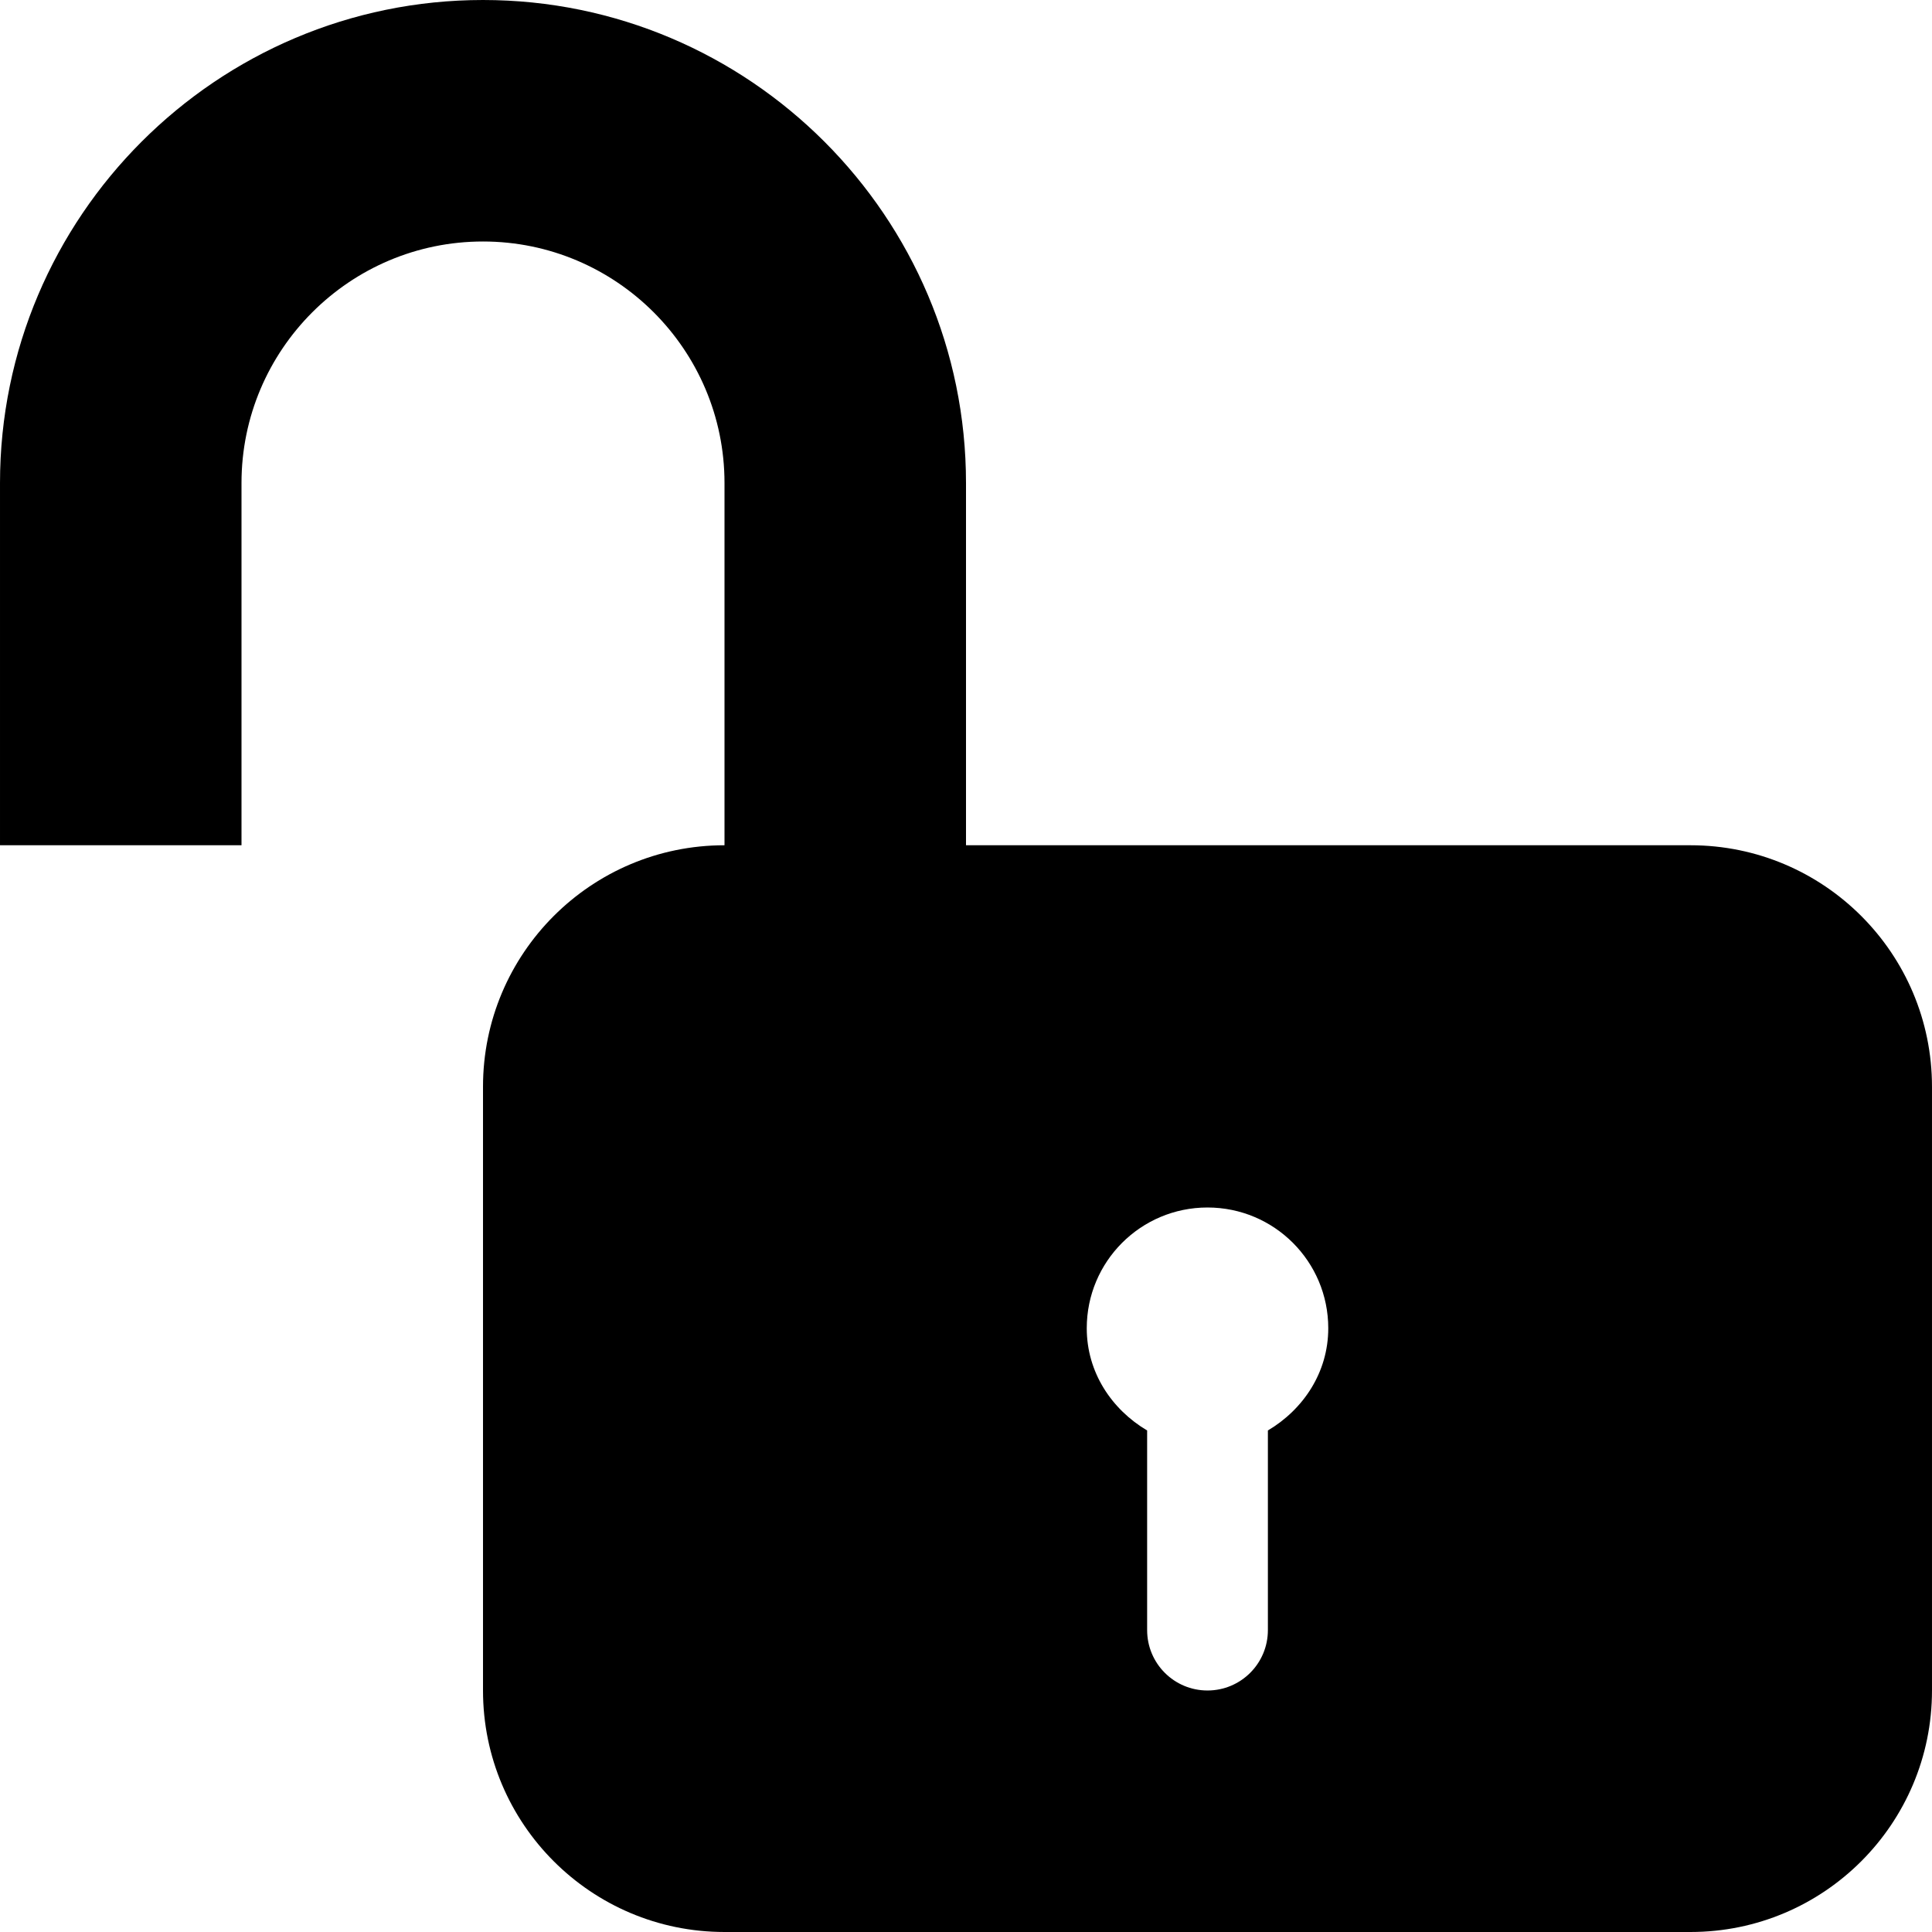
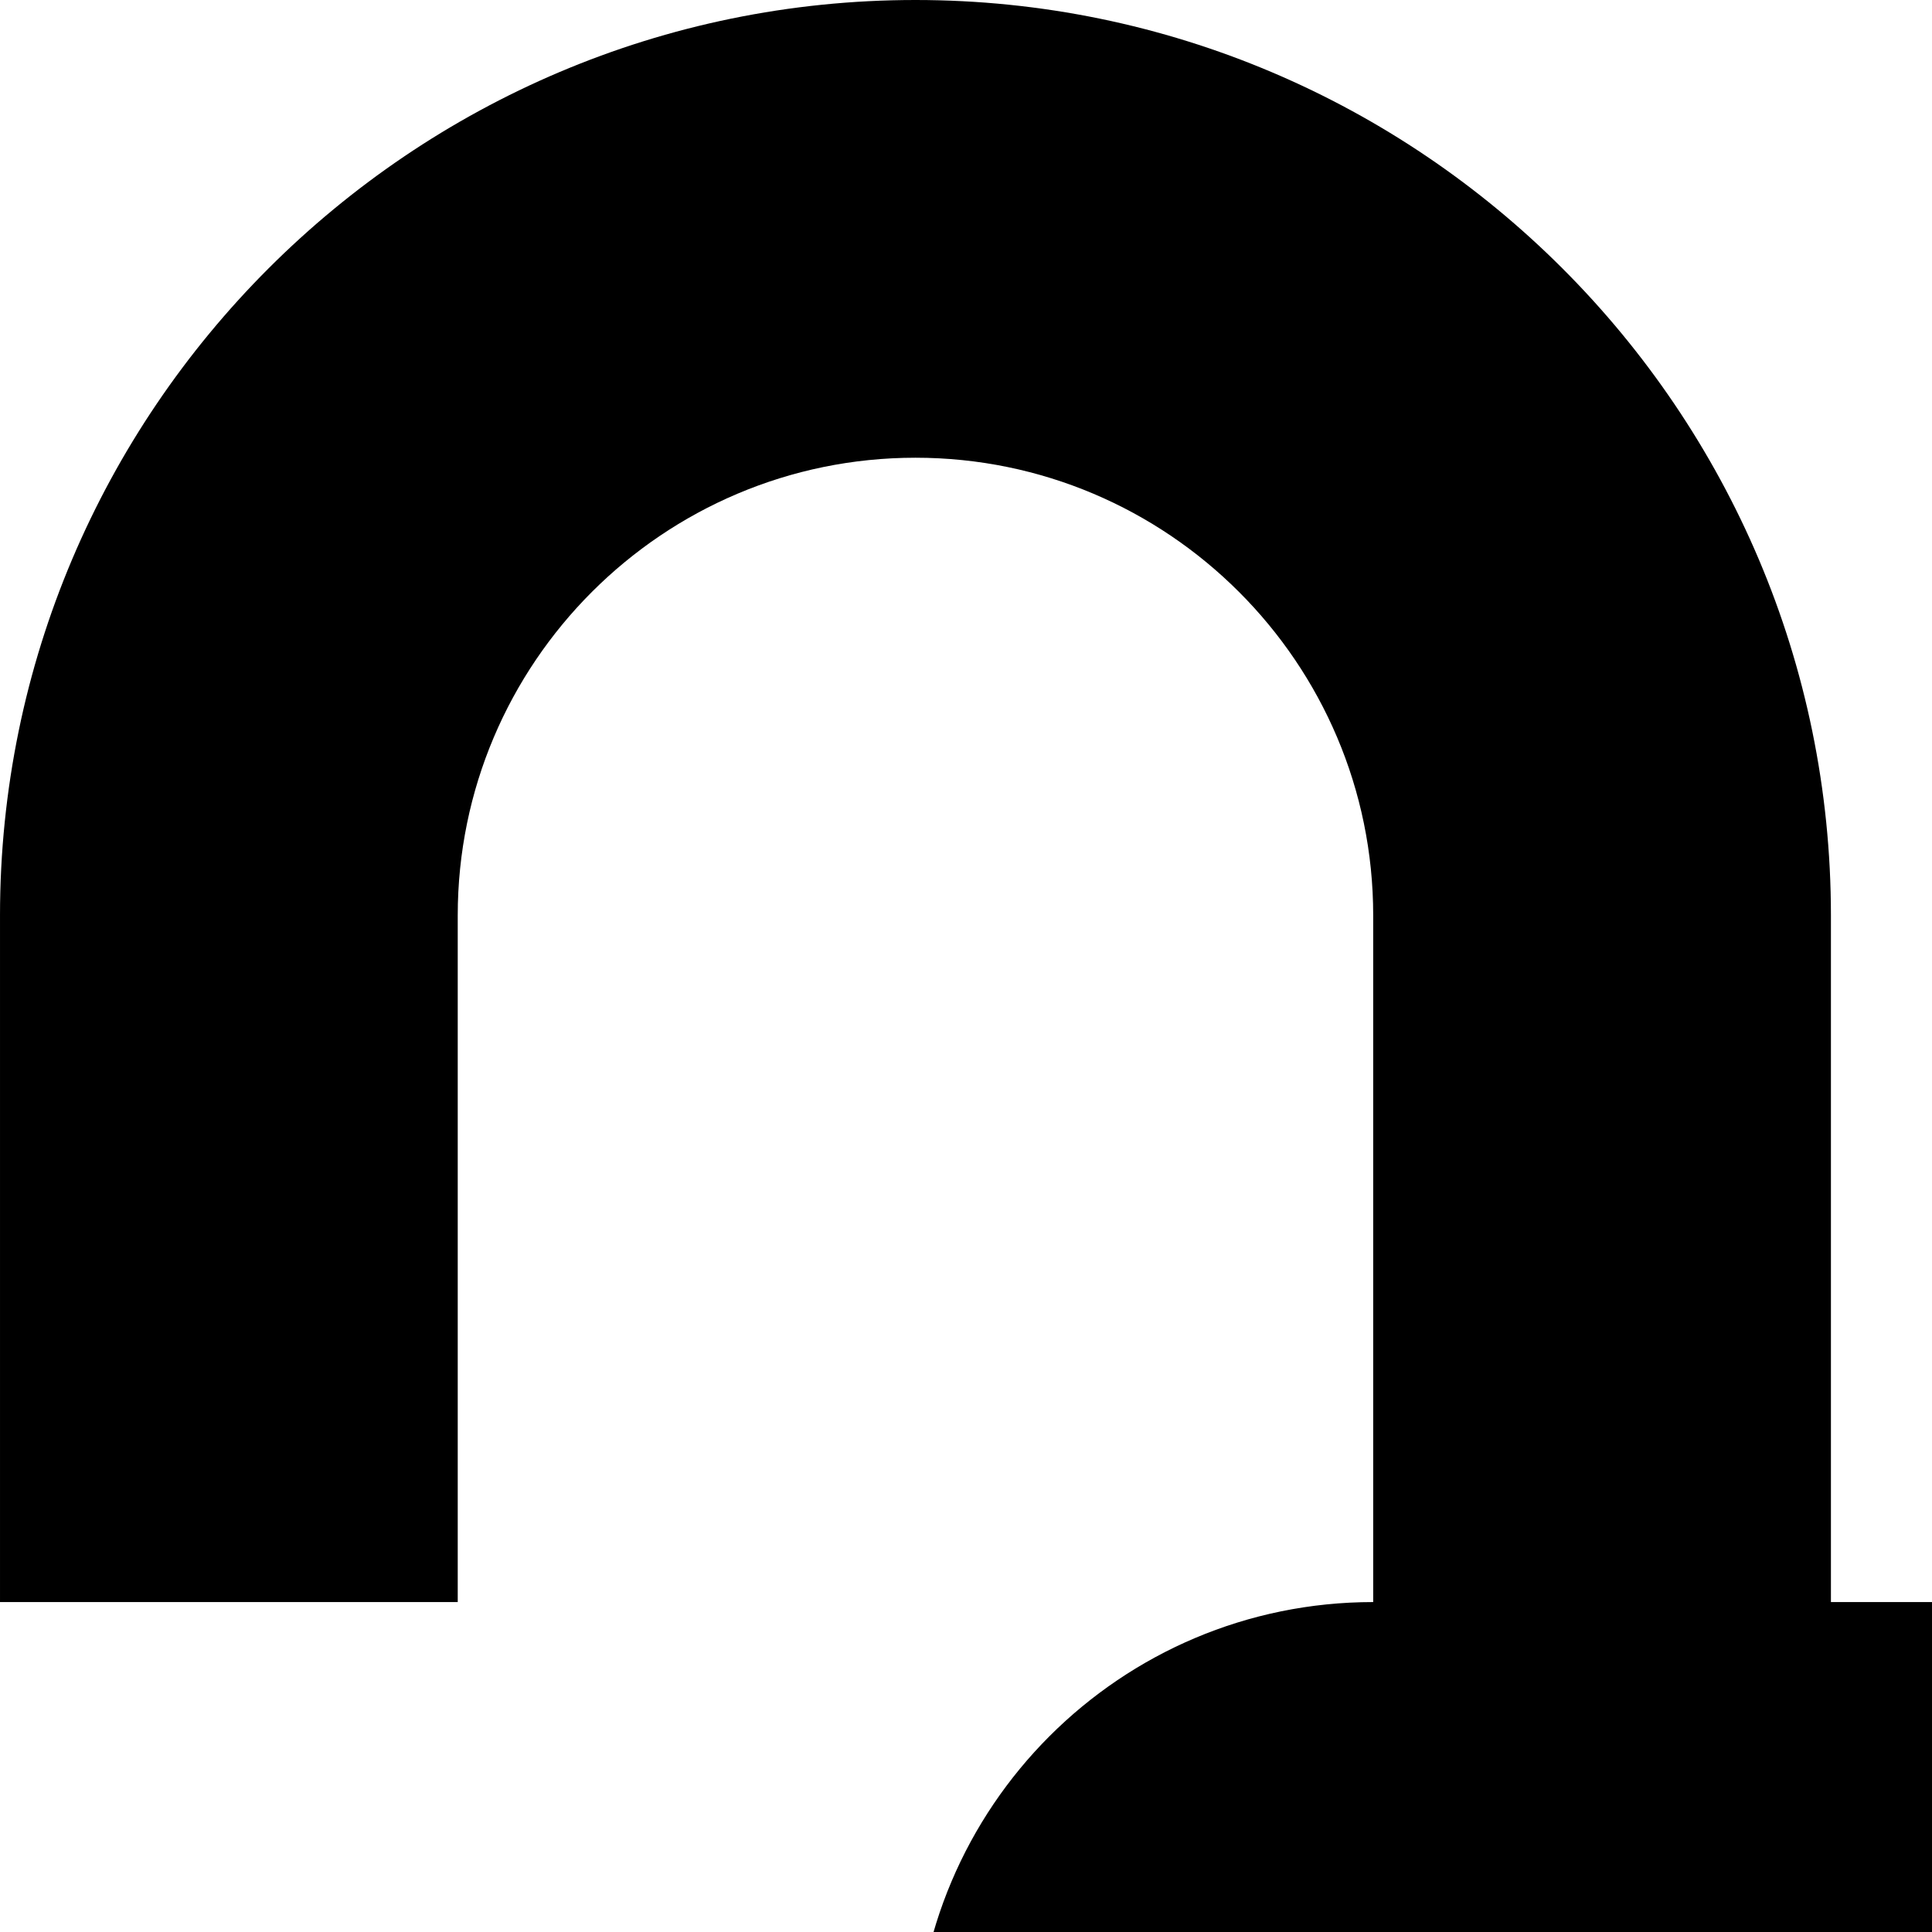
- <svg xmlns="http://www.w3.org/2000/svg" version="1.1" id="Capa_1" x="0px" y="0px" width="485.213px" height="485.212px" viewBox="0 0 485.213 485.212" style="enable-background:new 0 0 485.213 485.212;" xml:space="preserve">
+ <svg xmlns="http://www.w3.org/2000/svg" version="1.1" id="Capa_1" x="0px" y="0px" width="256px" height="256px" viewBox="0 0 256 256" style="enable-background:new 0 0 256 256;" xml:space="preserve">
  <g>
-     <path d="M424.562,212.282h-60.653H242.607v-90.978C242.607,54.434,188.206,0,121.305,0C54.419,0,0.001,54.434,0.001,121.304v90.978   h60.651v-90.978c0-33.465,27.205-60.653,60.653-60.653c33.435,0,60.651,27.188,60.651,60.653v90.978   c-33.493,0-60.651,27.158-60.651,60.648v151.629c0,33.5,27.158,60.653,60.651,60.653h242.606c33.491,0,60.649-27.153,60.649-60.653   V272.93C485.212,239.439,458.054,212.282,424.562,212.282z M318.424,359.257v50.139c0,8.382-6.786,15.163-15.168,15.163   c-8.377,0-15.158-6.781-15.158-15.163v-50.139c-8.887-5.269-15.164-14.57-15.164-25.673c0-16.765,13.562-30.327,30.322-30.327   c16.765,0,30.331,13.562,30.331,30.327C333.587,344.687,327.306,353.989,318.424,359.257z" />
+     <path d="M424.562,212.282h-60.653H242.607v-90.978C242.607,54.434,188.206,0,121.305,0C54.419,0,0.001,54.434,0.001,121.304v90.978   h60.651v-90.978c0-33.465,27.205-60.653,60.653-60.653c33.435,0,60.651,27.188,60.651,60.653v90.978   c-33.493,0-60.651,27.158-60.651,60.648v151.629c0,33.5,27.158,60.653,60.651,60.653h242.606c33.491,0,60.649-27.153,60.649-60.653   V272.93C256,239.439,458.054,212.282,424.562,212.282z M318.424,359.257v50.139c0,8.382-6.786,15.163-15.168,15.163   c-8.377,0-15.158-6.781-15.158-15.163v-50.139c-8.887-5.269-15.164-14.57-15.164-25.673c0-16.765,13.562-30.327,30.322-30.327   c16.765,0,30.331,13.562,30.331,30.327C333.587,344.687,327.306,353.989,318.424,359.257z" />
  </g>
  <g>
</g>
  <g>
</g>
  <g>
</g>
  <g>
</g>
  <g>
</g>
  <g>
</g>
  <g>
</g>
  <g>
</g>
  <g>
</g>
  <g>
</g>
  <g>
</g>
  <g>
</g>
  <g>
</g>
  <g>
</g>
  <g>
</g>
</svg>
